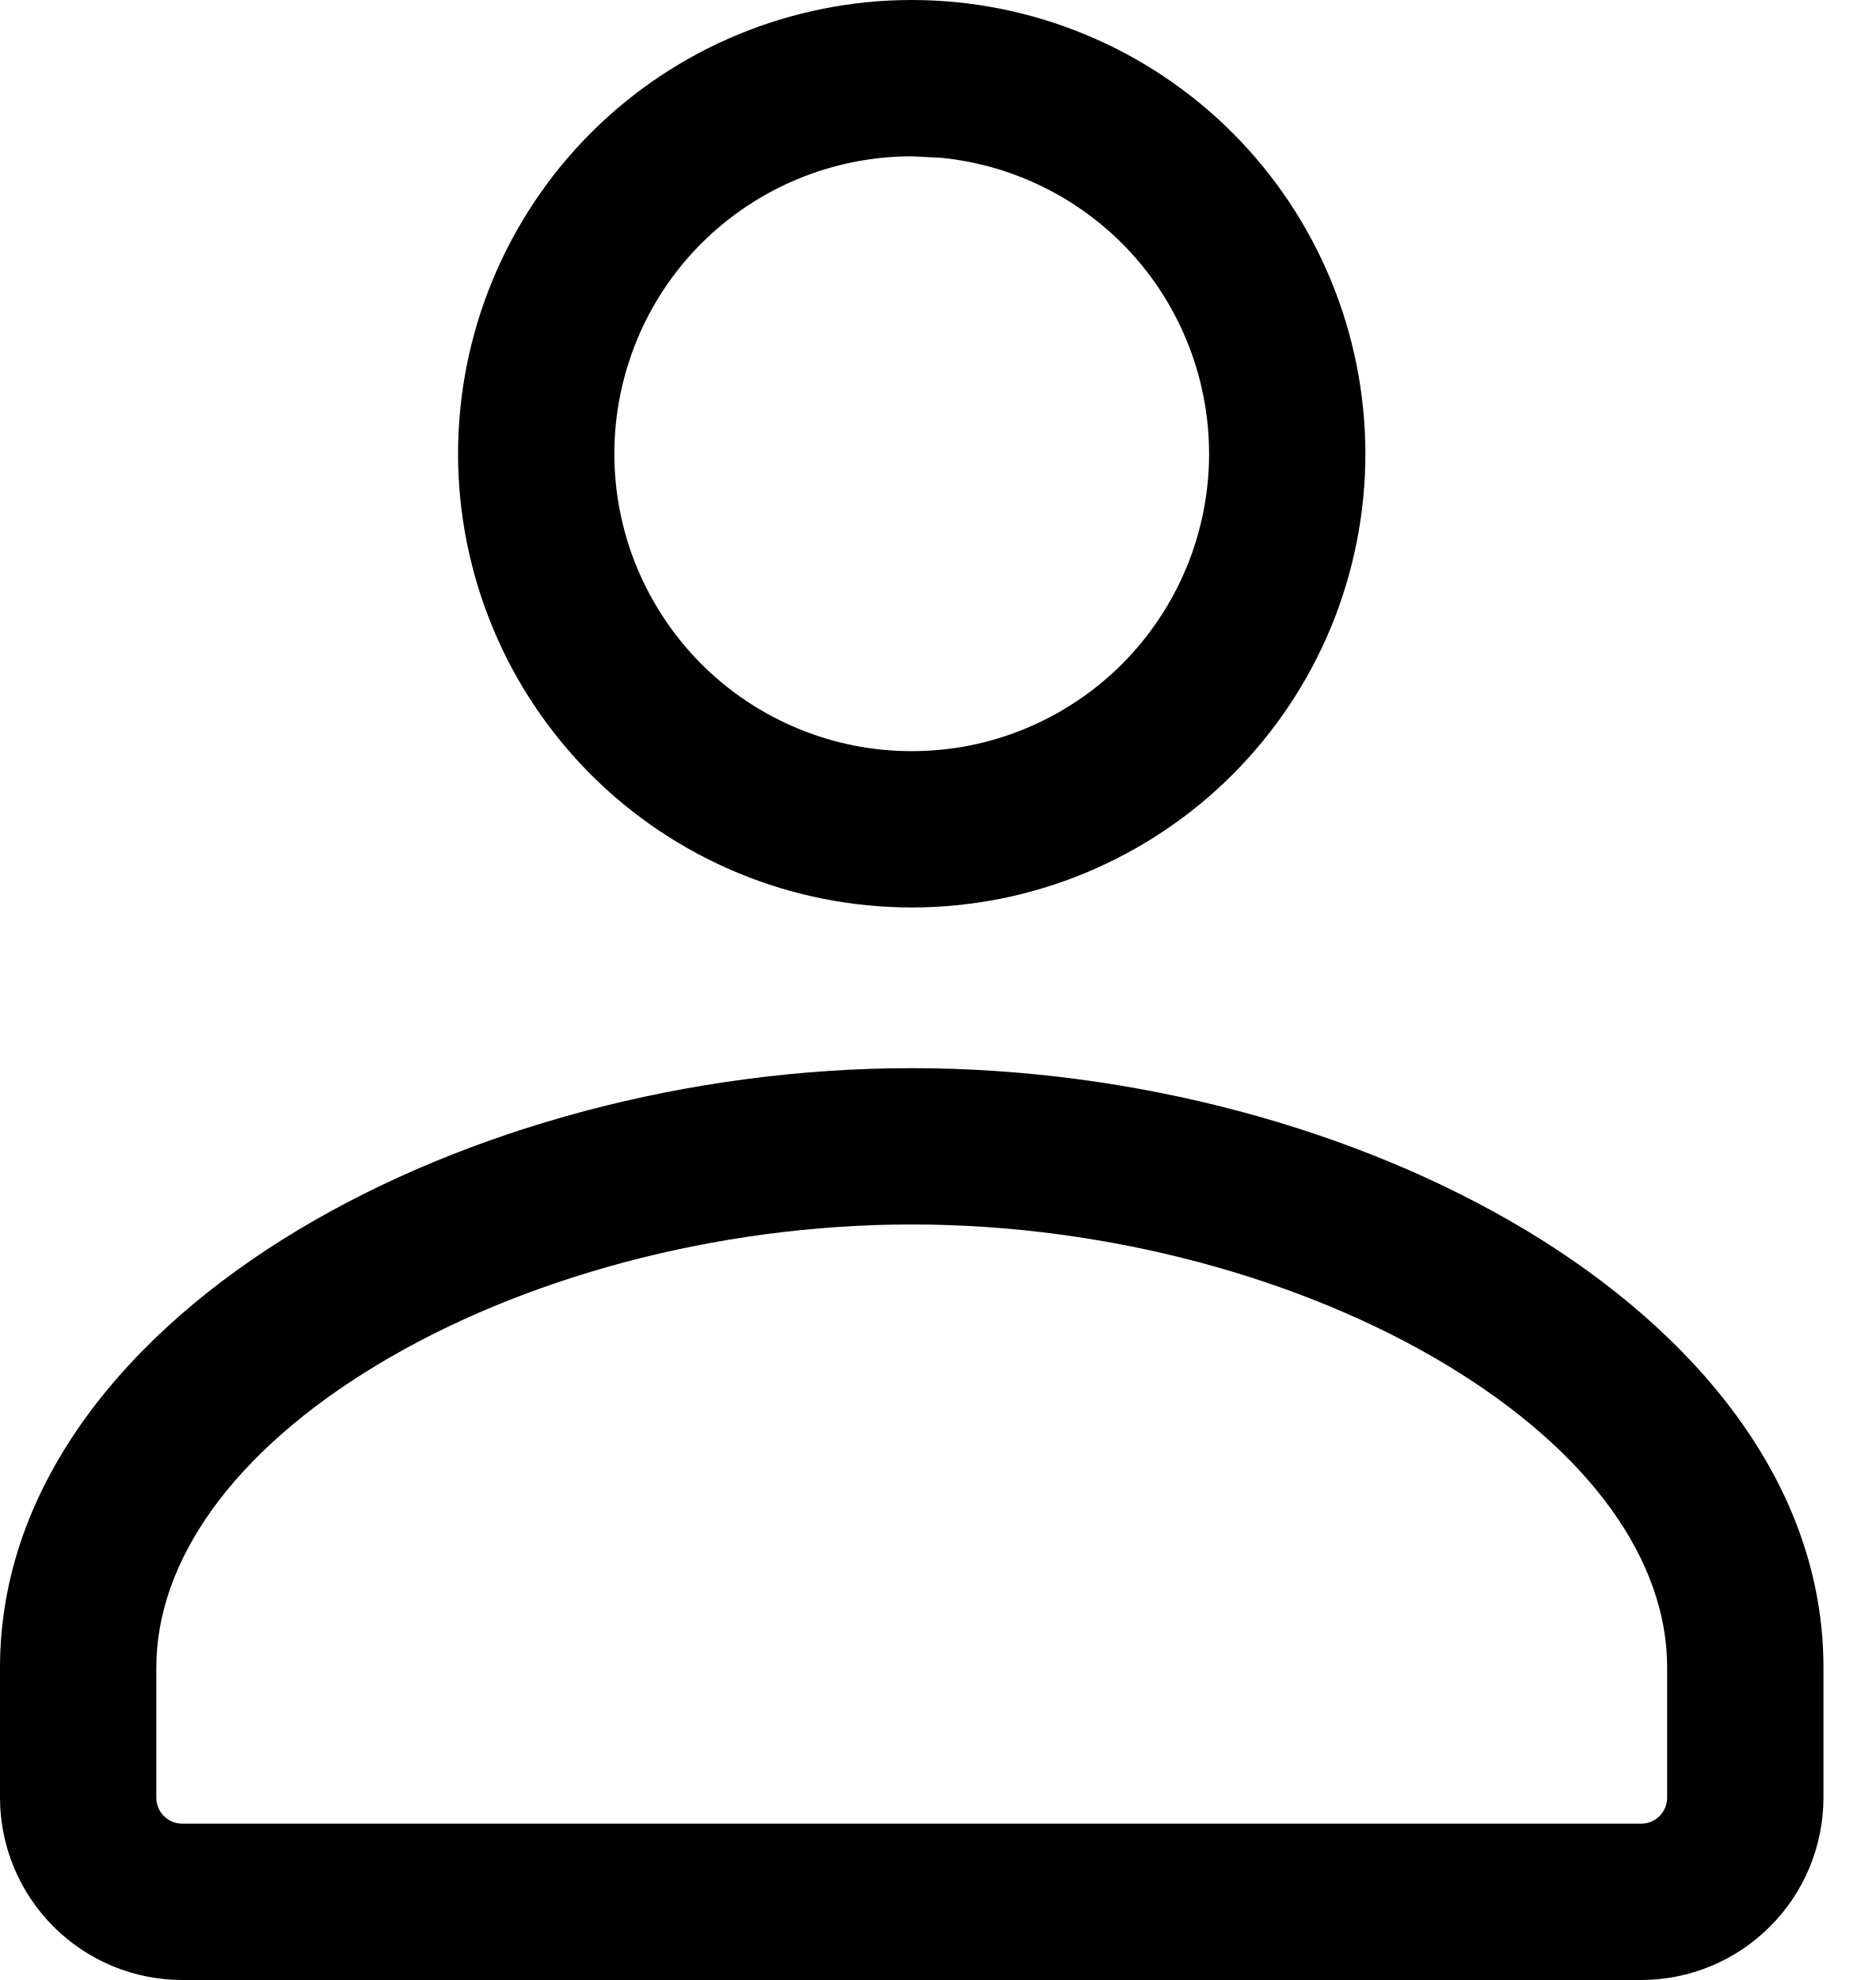
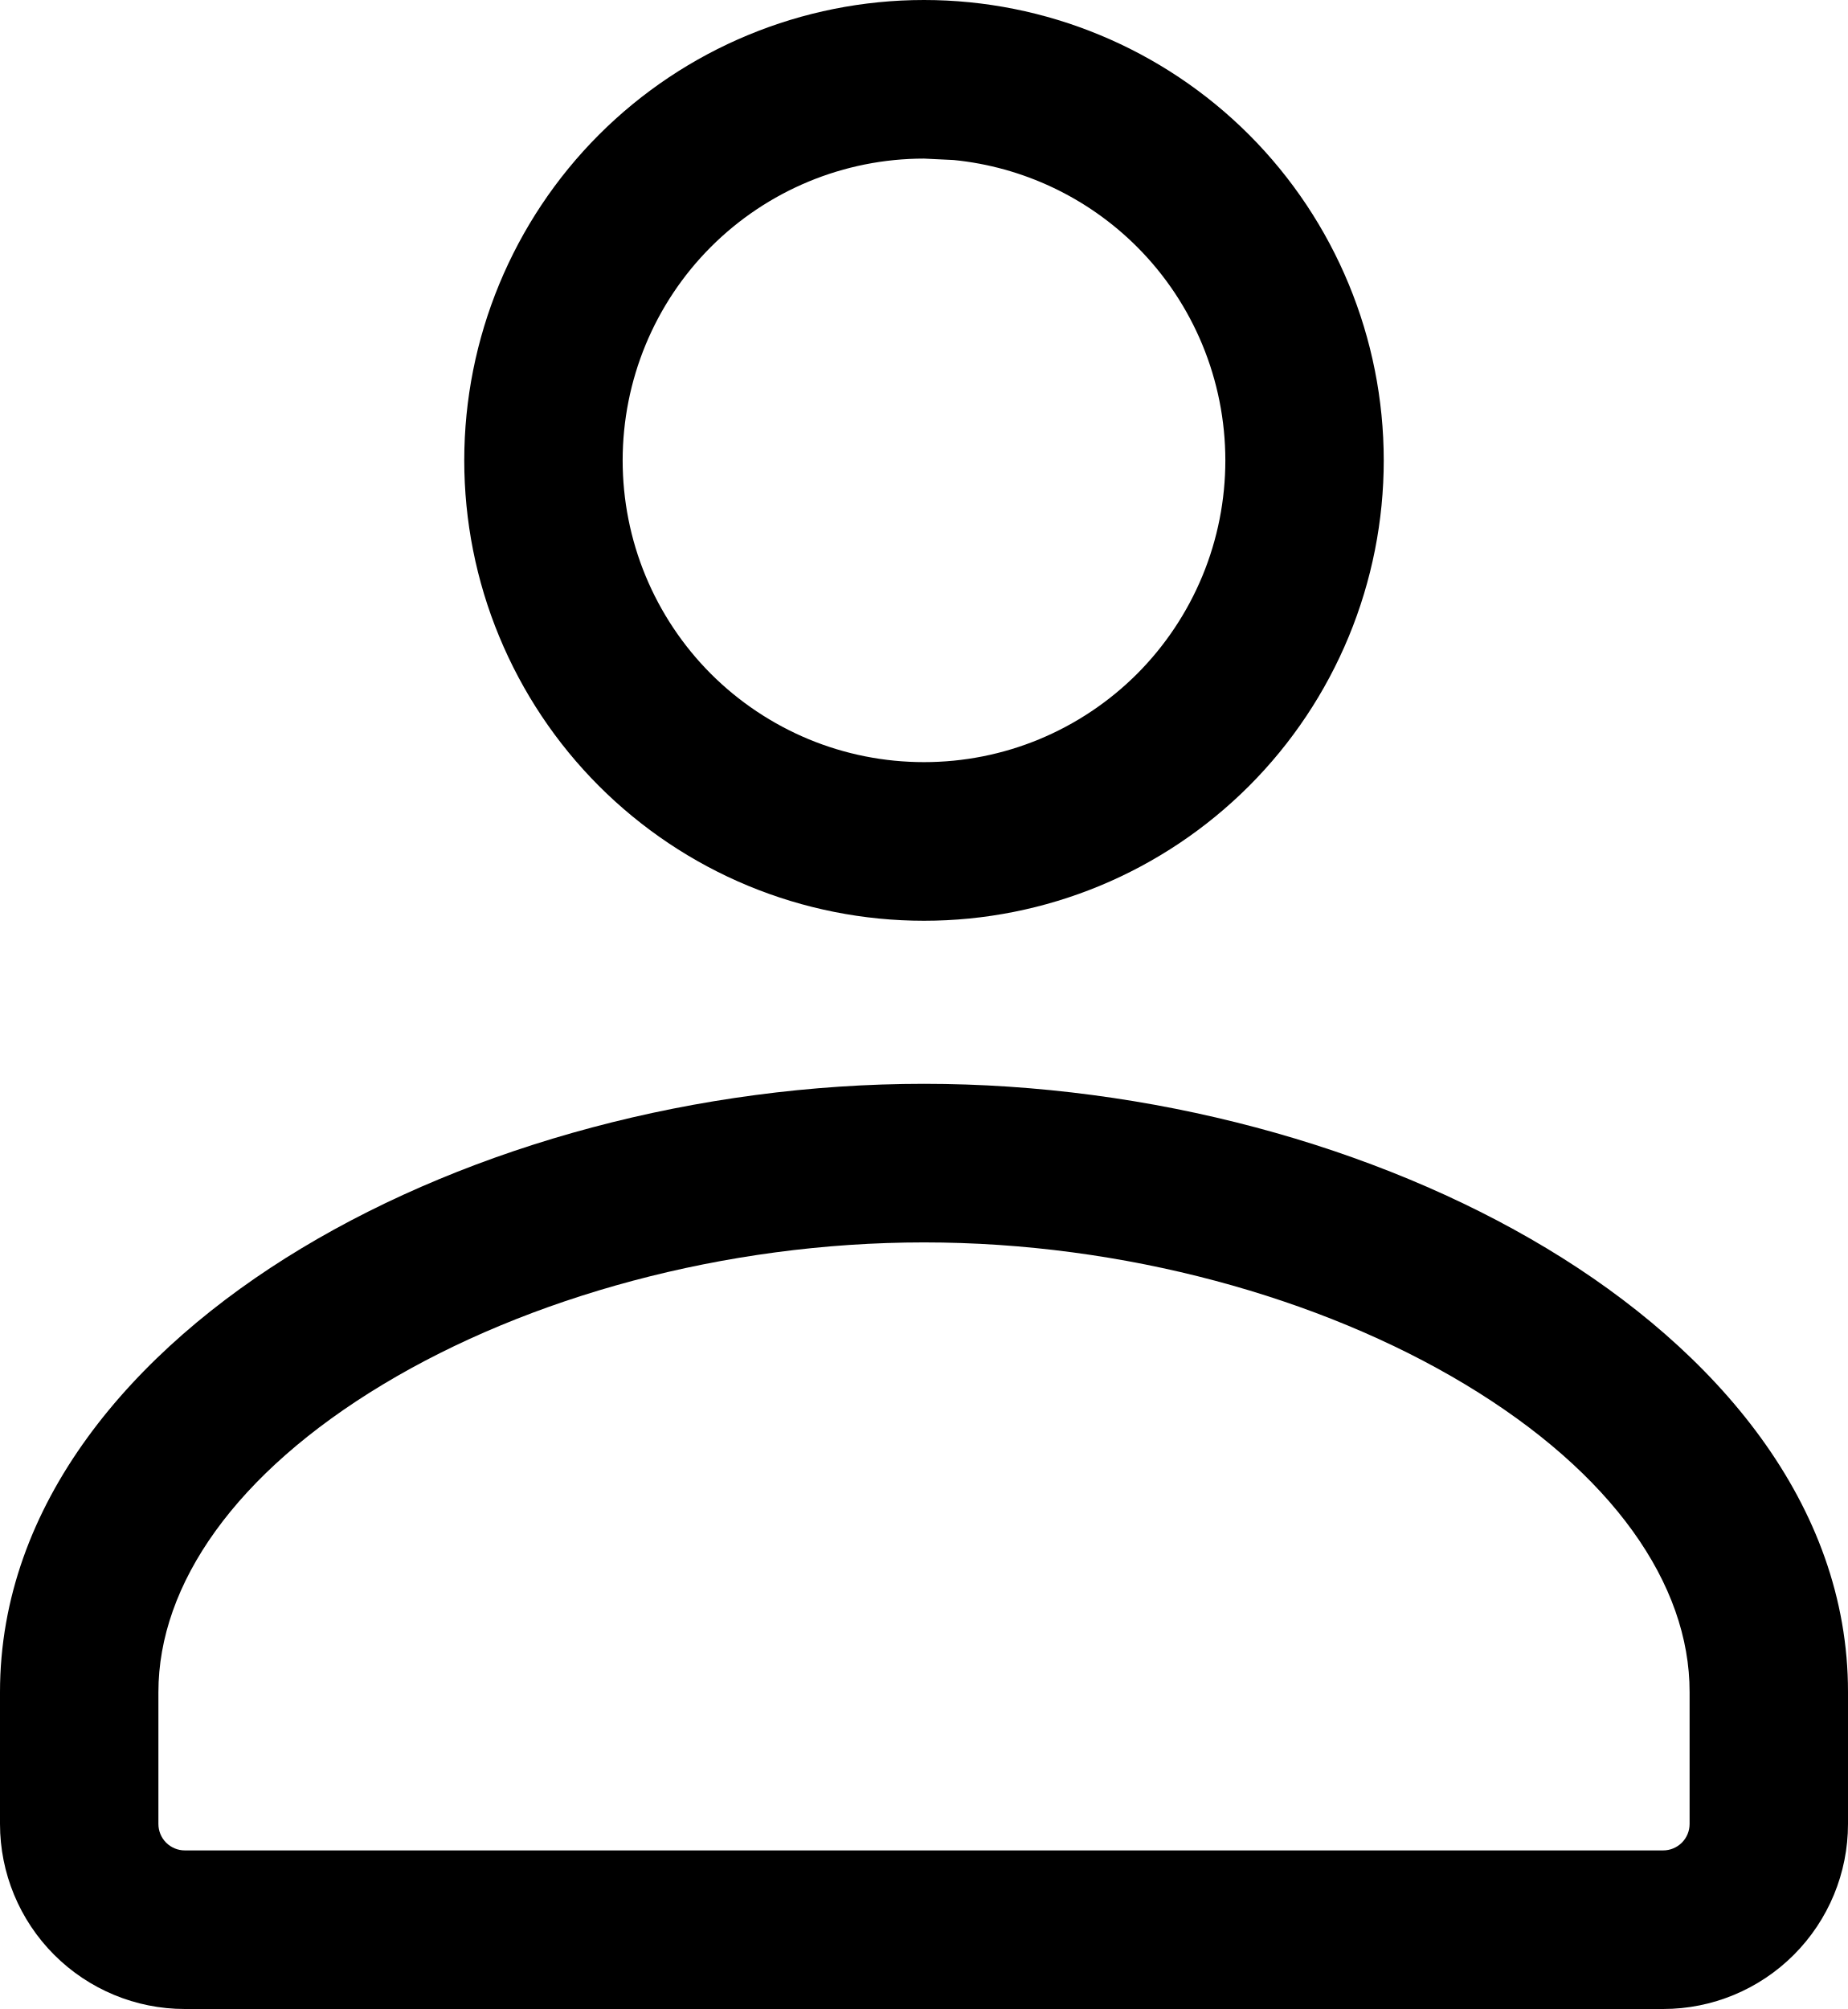
- <svg xmlns="http://www.w3.org/2000/svg" width="18" height="19" viewBox="0 0 18 19" fill="none">
-   <path d="M0 17.25V16.004C4.38039e-05 14.222 1.253 12.769 2.854 11.807C4.476 10.831 6.612 10.25 8.75 10.25C10.888 10.25 13.024 10.831 14.648 11.807C16.248 12.769 17.502 14.221 17.5 16.004V17.25C17.5 17.714 17.316 18.159 16.987 18.487C16.659 18.816 16.214 19 15.75 19H1.75C1.286 19 0.841 18.816 0.513 18.487C0.185 18.159 0 17.714 0 17.25ZM11.604 4.354C11.603 3.597 11.303 2.871 10.769 2.336C10.3 1.868 9.686 1.579 9.032 1.514L8.75 1.5C7.993 1.5 7.267 1.801 6.731 2.336C6.196 2.871 5.897 3.597 5.896 4.354C5.896 4.728 5.97 5.1 6.113 5.446C6.257 5.792 6.467 6.107 6.731 6.372C6.996 6.637 7.312 6.848 7.658 6.991C8.004 7.135 8.375 7.208 8.75 7.208C9.125 7.208 9.496 7.135 9.842 6.991C10.188 6.848 10.504 6.637 10.769 6.372C11.033 6.107 11.243 5.792 11.387 5.446C11.53 5.1 11.604 4.728 11.604 4.354ZM1.5 17.25C1.5 17.316 1.526 17.38 1.573 17.427C1.62 17.474 1.684 17.5 1.75 17.5H15.75C15.816 17.5 15.88 17.474 15.927 17.427C15.974 17.38 16 17.316 16 17.25V16.003C16.002 14.98 15.268 13.931 13.875 13.093C12.504 12.268 10.638 11.75 8.75 11.75C6.862 11.75 4.998 12.268 3.627 13.093C2.234 13.931 1.5 14.98 1.5 16.004V17.25ZM13.104 4.354C13.104 4.925 12.991 5.492 12.773 6.021C12.554 6.549 12.233 7.028 11.829 7.433C11.425 7.837 10.944 8.158 10.416 8.377C9.888 8.596 9.322 8.708 8.75 8.708C8.178 8.708 7.612 8.596 7.084 8.377C6.556 8.158 6.075 7.837 5.671 7.433C5.267 7.028 4.946 6.549 4.728 6.021C4.509 5.492 4.396 4.925 4.396 4.354C4.397 3.199 4.855 2.092 5.671 1.275C6.487 0.459 7.595 0 8.75 0C9.905 0 11.013 0.459 11.829 1.275C12.645 2.092 13.103 3.199 13.104 4.354Z" fill="#000000" />
+ <svg xmlns="http://www.w3.org/2000/svg" width="46" height="50" viewBox="0 0 46 50" fill="none">
+   <path d="M0 45.395V42.115C0 37.425 3.294 33.603 7.501 31.07C11.766 28.502 17.38 26.974 23 26.974C28.619 26.974 34.235 28.502 38.502 31.07C42.709 33.603 46.005 37.424 46 42.115V45.395C46 46.616 45.515 47.787 44.652 48.651C43.79 49.514 42.62 50 41.4 50H4.6C3.38 50 2.21 49.514 1.348 48.651C0.485 47.787 0 46.616 0 45.395ZM30.501 11.457C30.5 9.465 29.712 7.555 28.306 6.147C27.075 4.915 25.459 4.154 23.742 3.983L23 3.947C21.01 3.947 19.101 4.739 17.694 6.147C16.288 7.555 15.5 9.465 15.499 11.457C15.499 12.443 15.692 13.421 16.069 14.332C16.446 15.243 16.998 16.071 17.694 16.769C18.391 17.466 19.22 18.02 20.13 18.398C21.04 18.775 22.015 18.968 23 18.968C23.985 18.968 24.96 18.775 25.87 18.398C26.78 18.02 27.609 17.466 28.306 16.769C29.002 16.071 29.554 15.243 29.931 14.332C30.308 13.421 30.501 12.443 30.501 11.457ZM3.943 45.395C3.943 45.569 4.012 45.736 4.135 45.86C4.259 45.983 4.426 46.053 4.6 46.053H41.4C41.574 46.053 41.741 45.983 41.865 45.86C41.988 45.736 42.057 45.569 42.057 45.395V42.113C42.061 39.422 40.134 36.66 36.471 34.455C32.867 32.285 27.963 30.921 23 30.921C18.037 30.921 13.137 32.285 9.534 34.455C5.872 36.659 3.943 39.422 3.943 42.115V45.395ZM34.444 11.457C34.444 12.961 34.148 14.453 33.573 15.843C32.998 17.233 32.156 18.496 31.094 19.559C30.031 20.623 28.768 21.469 27.379 22.045C25.991 22.62 24.503 22.916 23 22.916C21.497 22.916 20.009 22.62 18.621 22.045C17.232 21.469 15.969 20.623 14.906 19.559C13.844 18.496 13.002 17.233 12.427 15.843C11.851 14.453 11.556 12.961 11.556 11.457C11.557 8.419 12.761 5.505 14.906 3.356C17.053 1.208 19.965 0 23 0C26.035 0 28.947 1.208 31.094 3.356C33.239 5.505 34.443 8.419 34.444 11.457Z" fill="black" />
</svg>
